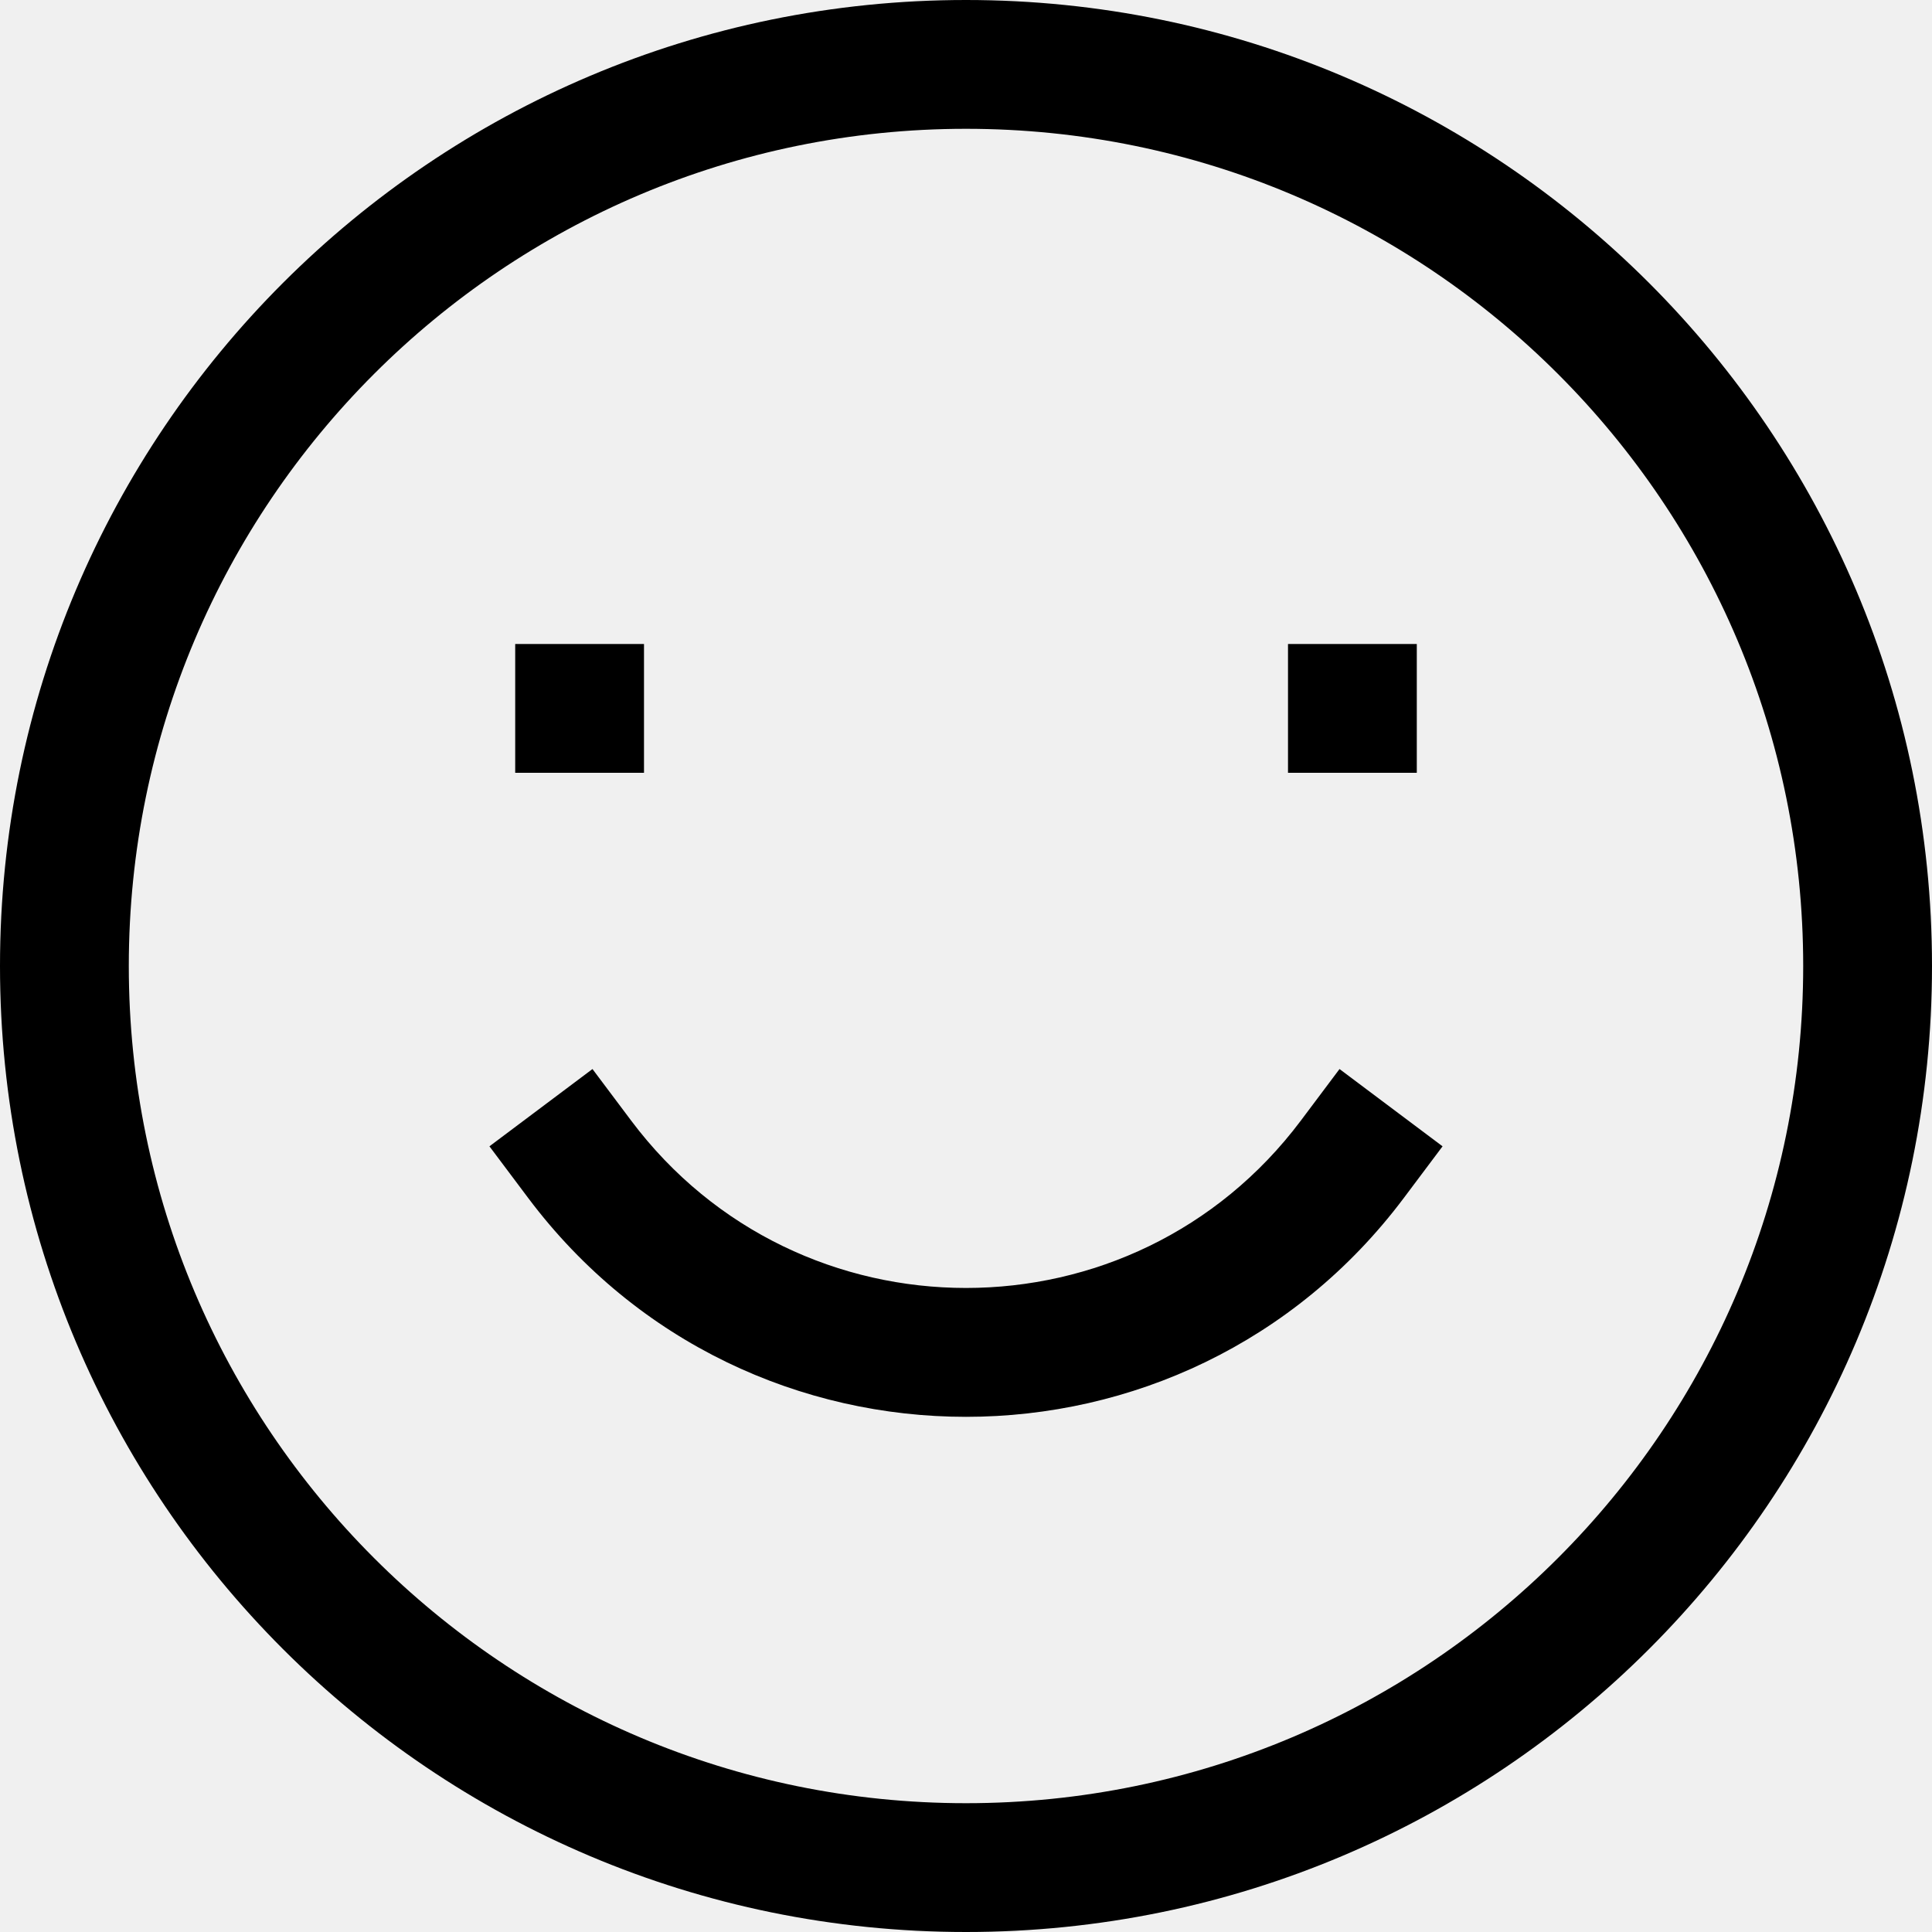
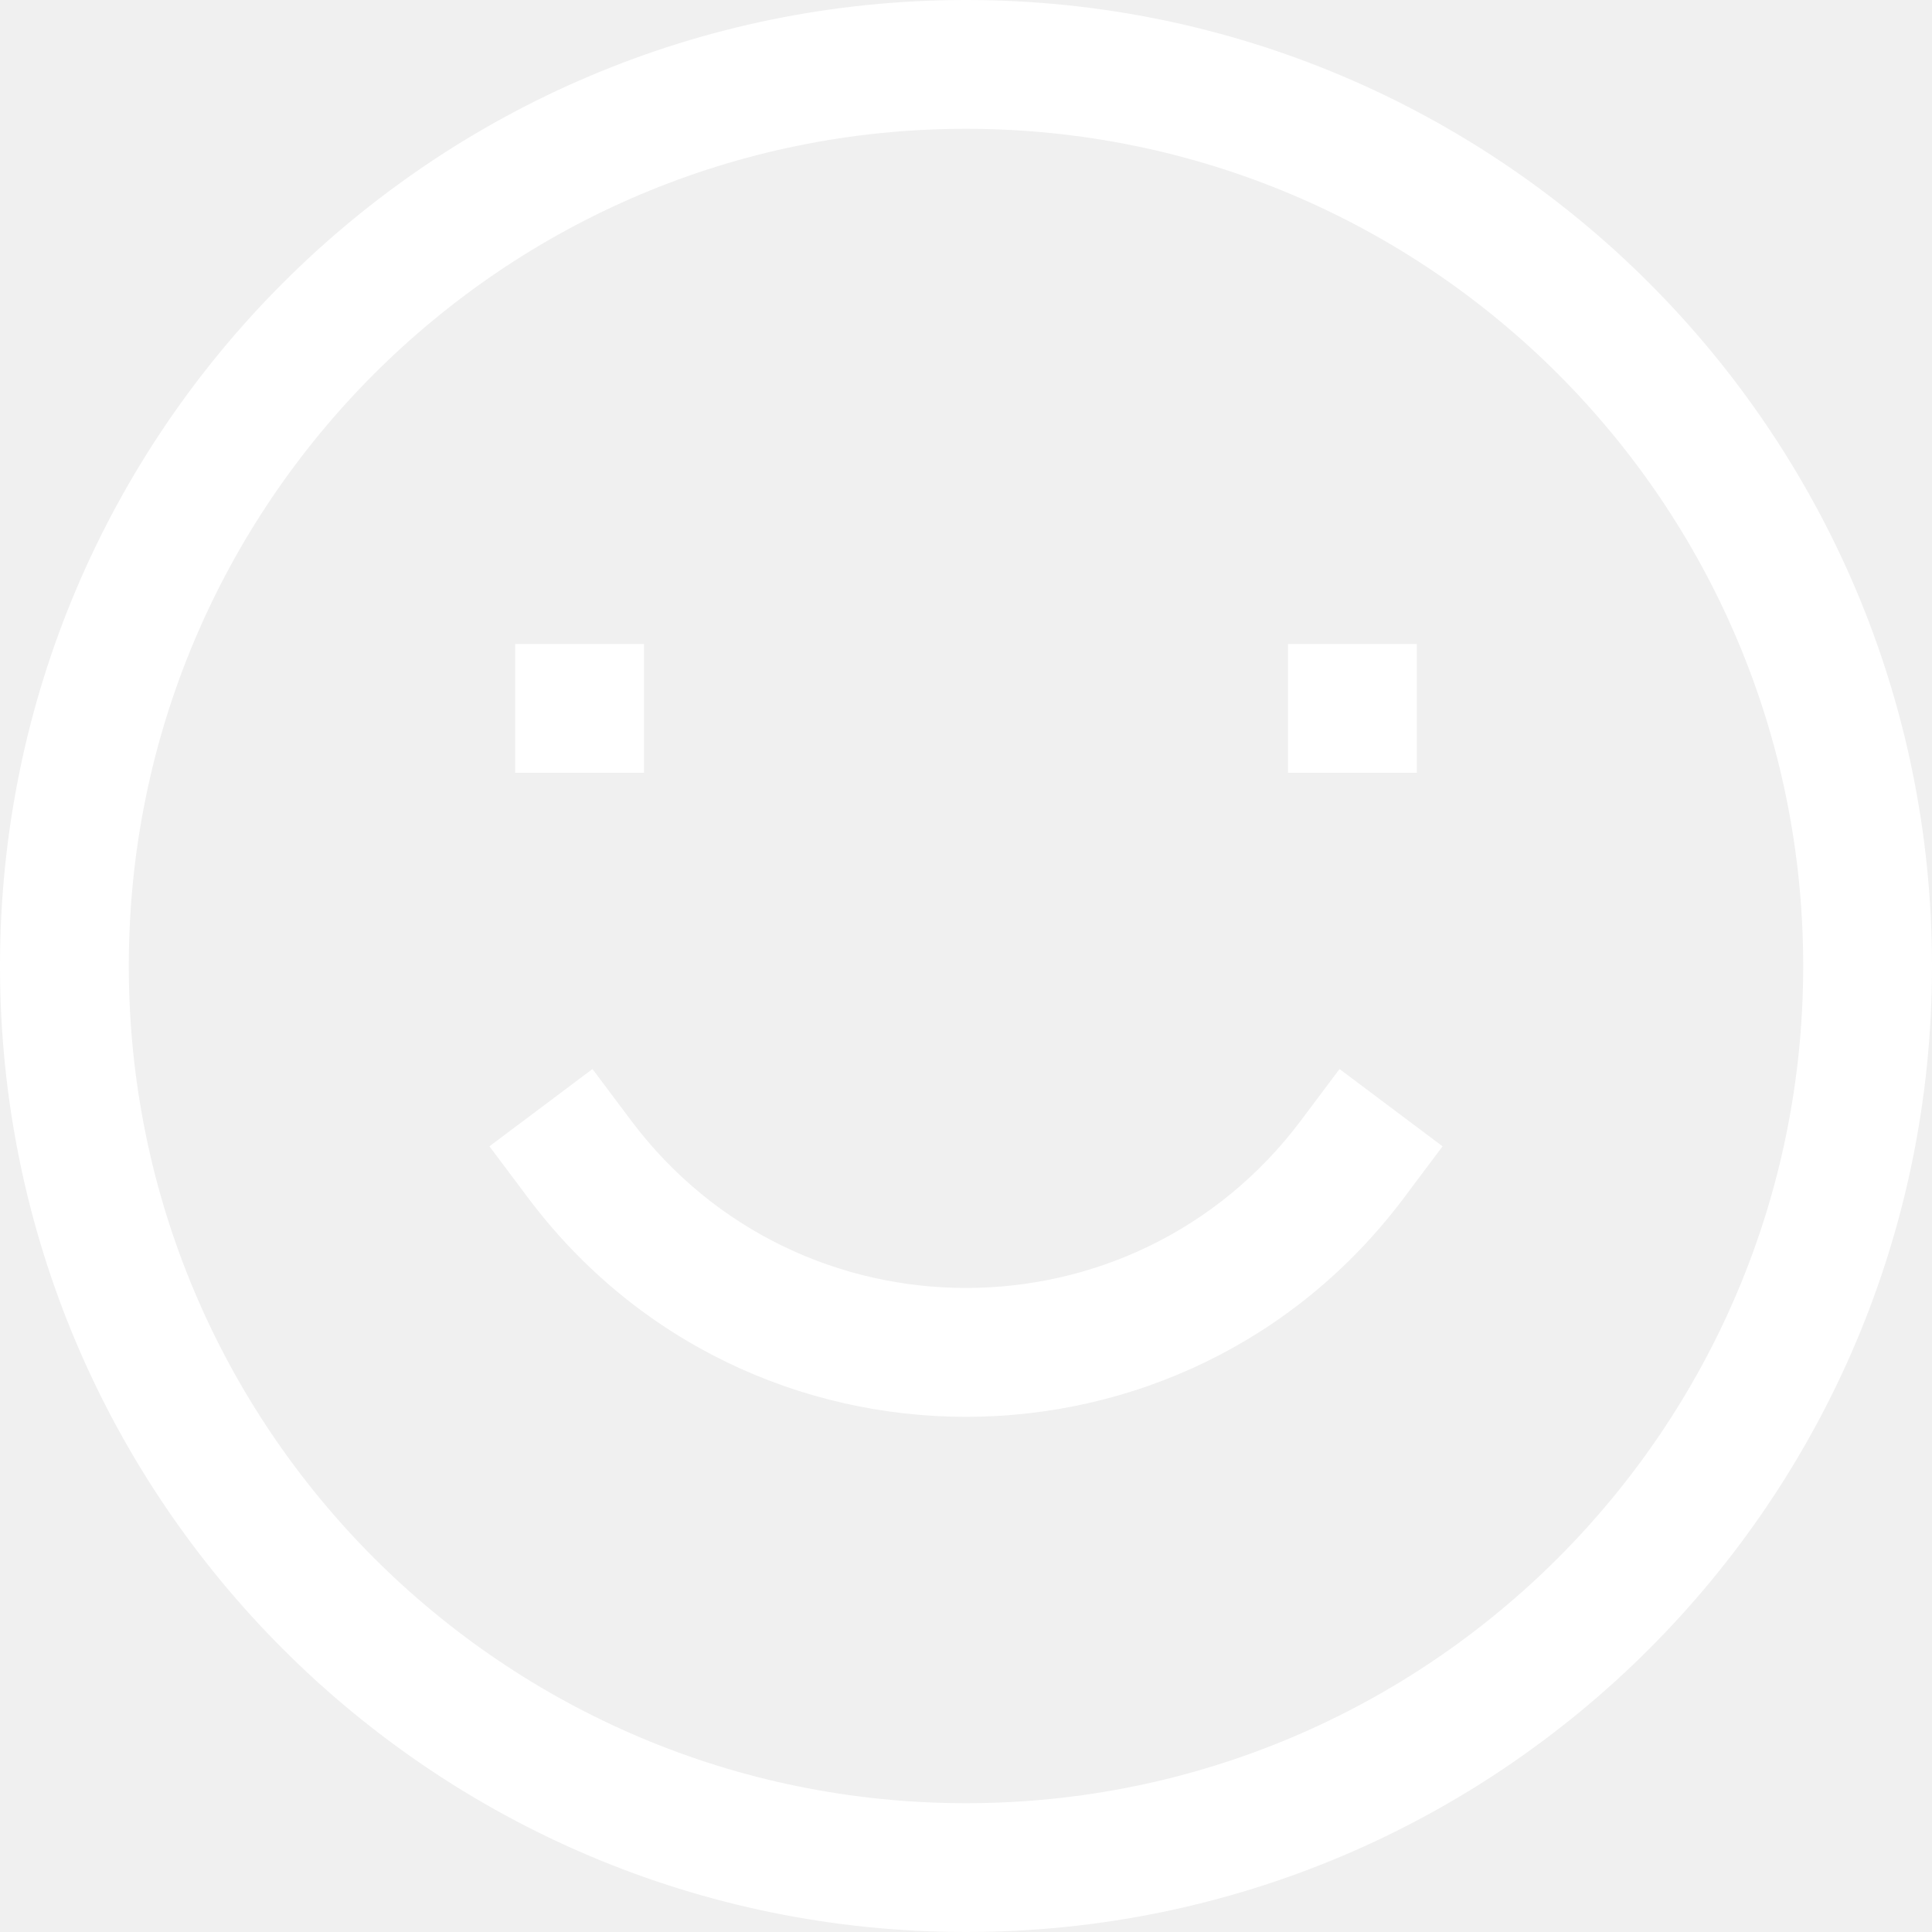
<svg xmlns="http://www.w3.org/2000/svg" width="800px" height="800px" viewBox="0 0 15 15" fill="none">
-   <path d="M4.9 8.7L4.6 8.3L3.8 8.9L4.1 9.3L4.9 8.7ZM10.9 9.3L11.2 8.9L10.4 8.3L10.1 8.7L10.9 9.3ZM7.5 14C3.91 14 1 11.09 1 7.5H0C0 11.642 3.358 15 7.5 15V14ZM14 7.5C14 11.09 11.09 14 7.5 14V15C11.642 15 15 11.642 15 7.5H14ZM7.5 1C11.09 1 14 3.91 14 7.5H15C15 3.358 11.642 0 7.5 0V1ZM7.5 0C3.358 0 0 3.358 0 7.5H1C1 3.91 3.91 1 7.5 1V0ZM4 6H5V5H4V6ZM10 6H11V5H10V6ZM10.1 8.7C8.8 10.433 6.2 10.433 4.9 8.7L4.1 9.3C5.8 11.567 9.2 11.567 10.9 9.3L10.1 8.7Z" fill="#000000" />
+   <path d="M4.9 8.7L4.6 8.3L3.8 8.9L4.1 9.3L4.9 8.7ZM10.9 9.3L11.2 8.9L10.4 8.3L10.1 8.7L10.9 9.3ZM7.5 14C3.91 14 1 11.09 1 7.5H0C0 11.642 3.358 15 7.5 15V14ZM14 7.5C14 11.09 11.09 14 7.5 14V15C11.642 15 15 11.642 15 7.5H14ZM7.5 1C11.09 1 14 3.91 14 7.5H15C15 3.358 11.642 0 7.5 0V1ZM7.5 0C3.358 0 0 3.358 0 7.5H1C1 3.91 3.91 1 7.5 1V0ZM4 6H5V5H4V6ZM10 6H11V5H10V6ZM10.1 8.7C8.8 10.433 6.2 10.433 4.9 8.7L4.1 9.3C5.8 11.567 9.2 11.567 10.9 9.3L10.1 8.7Z" fill="#FFFFFF" />
</svg>
